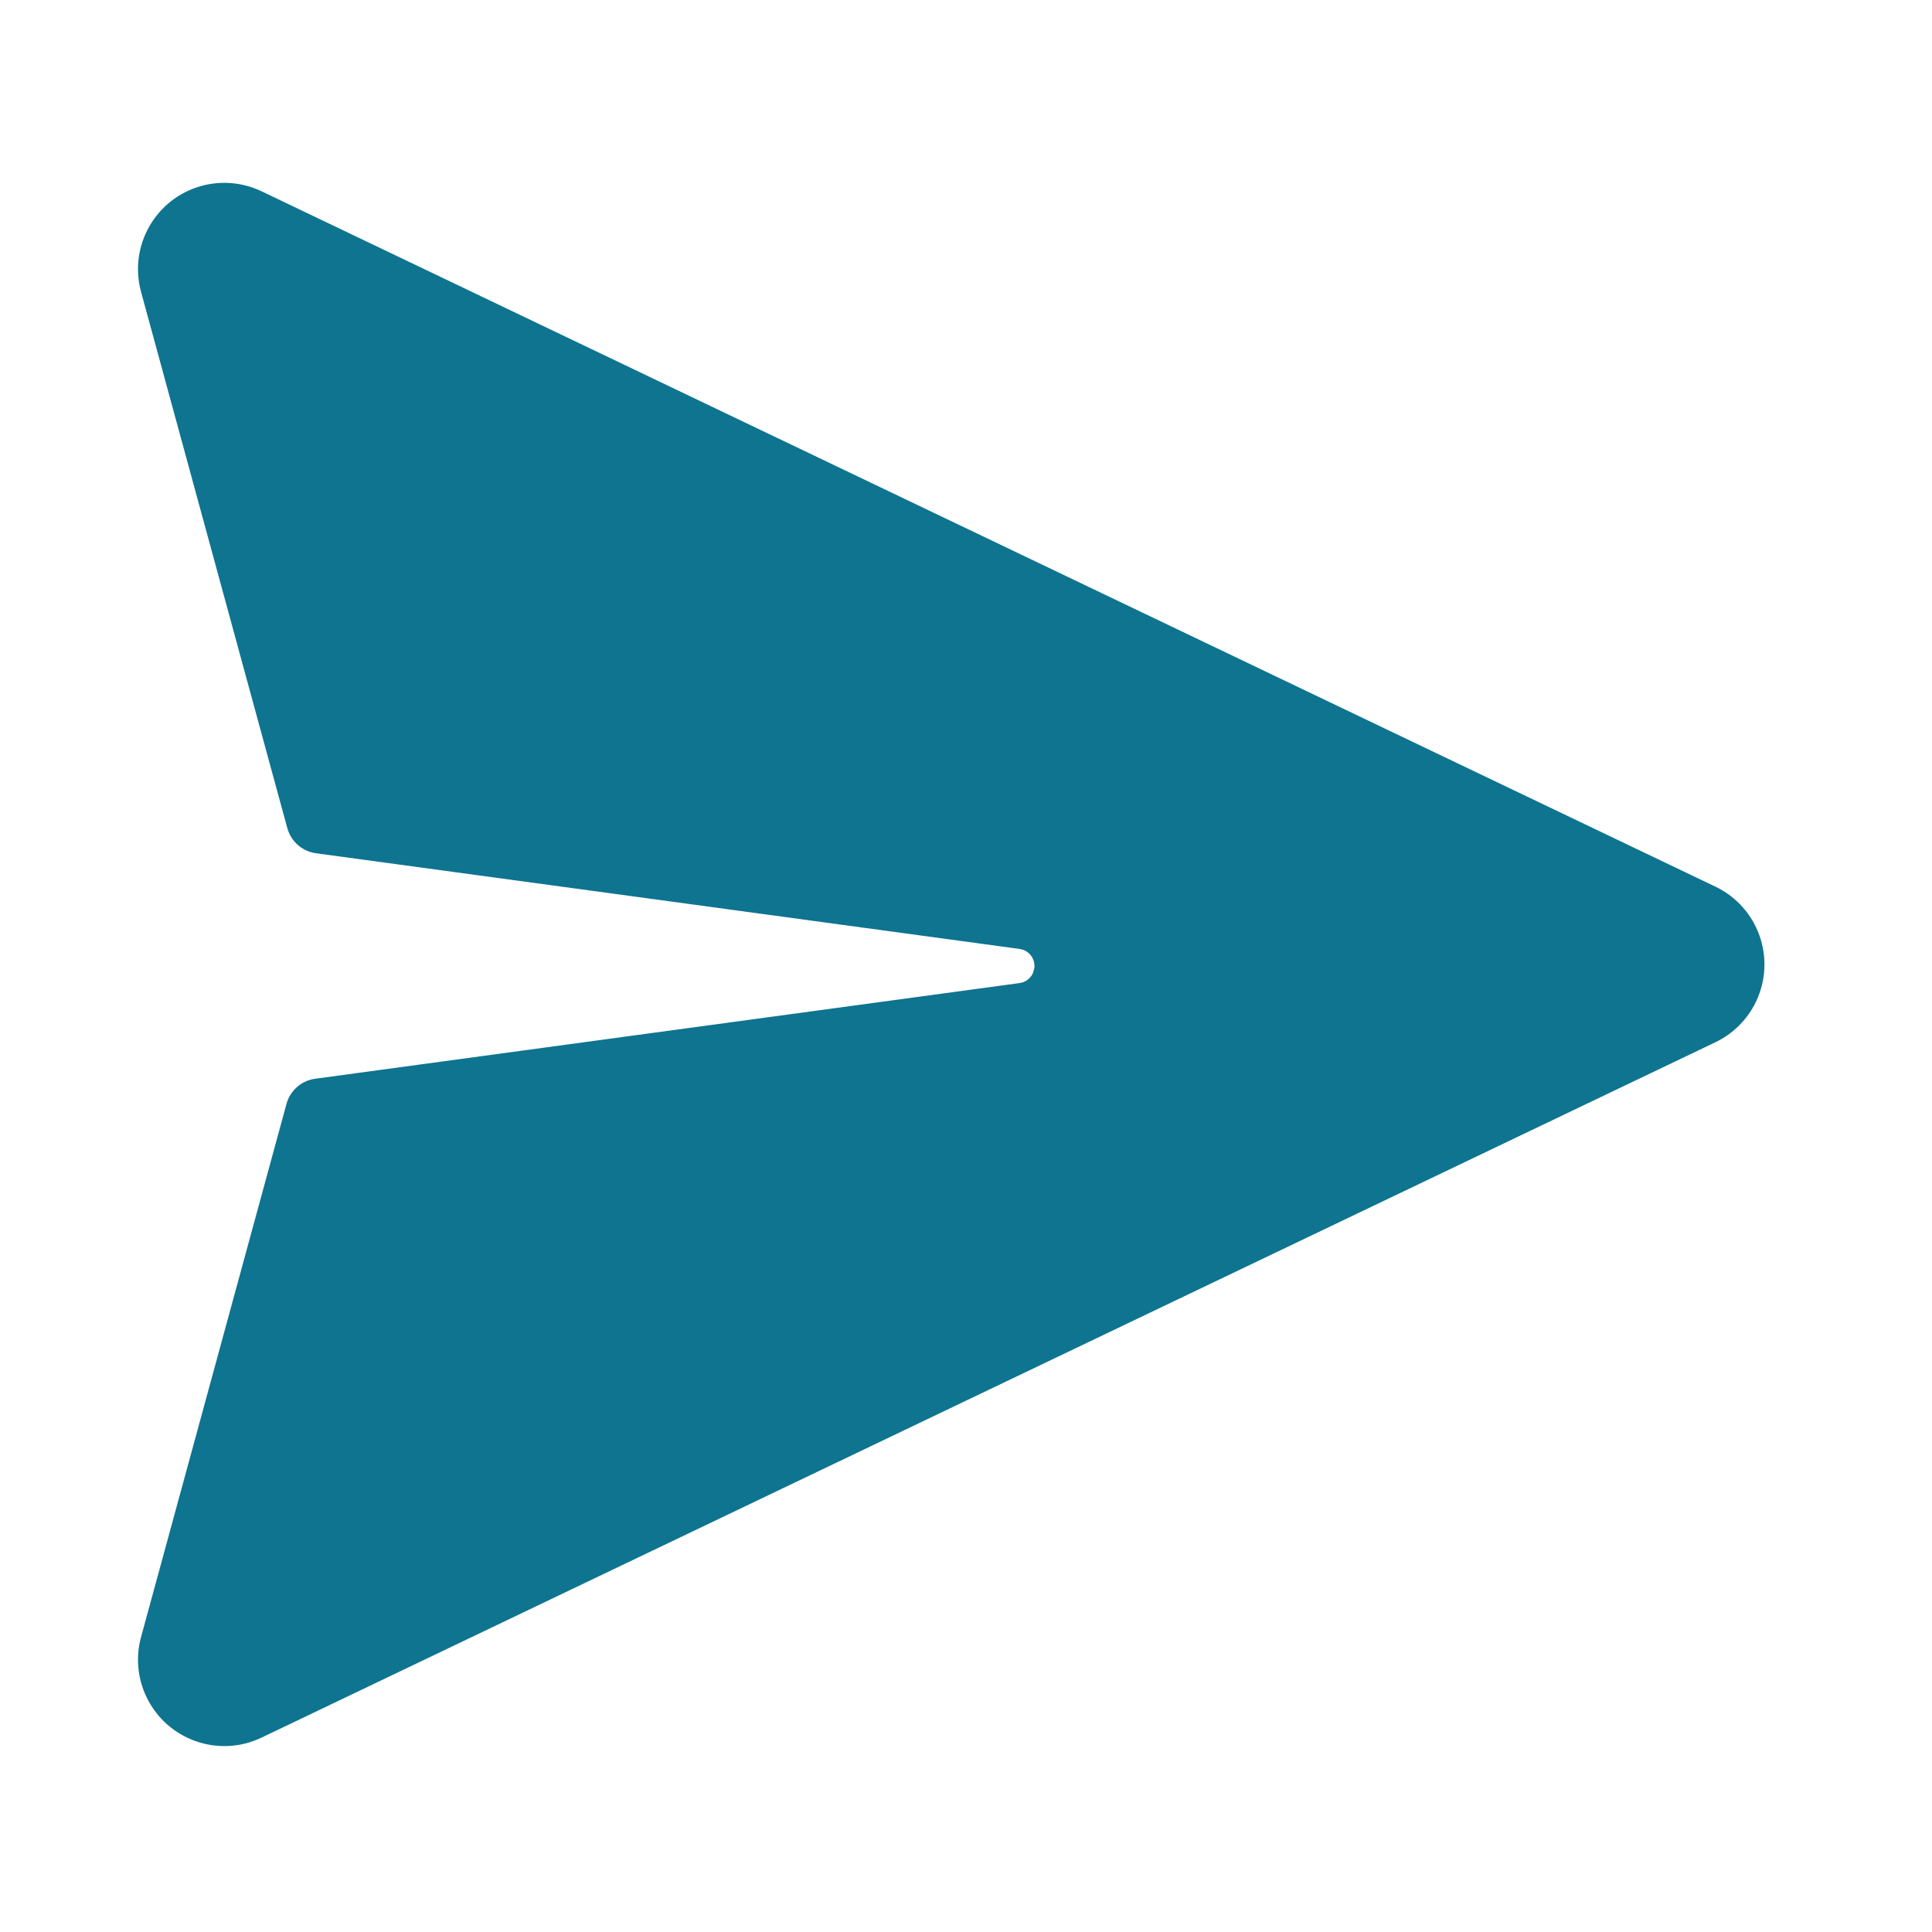
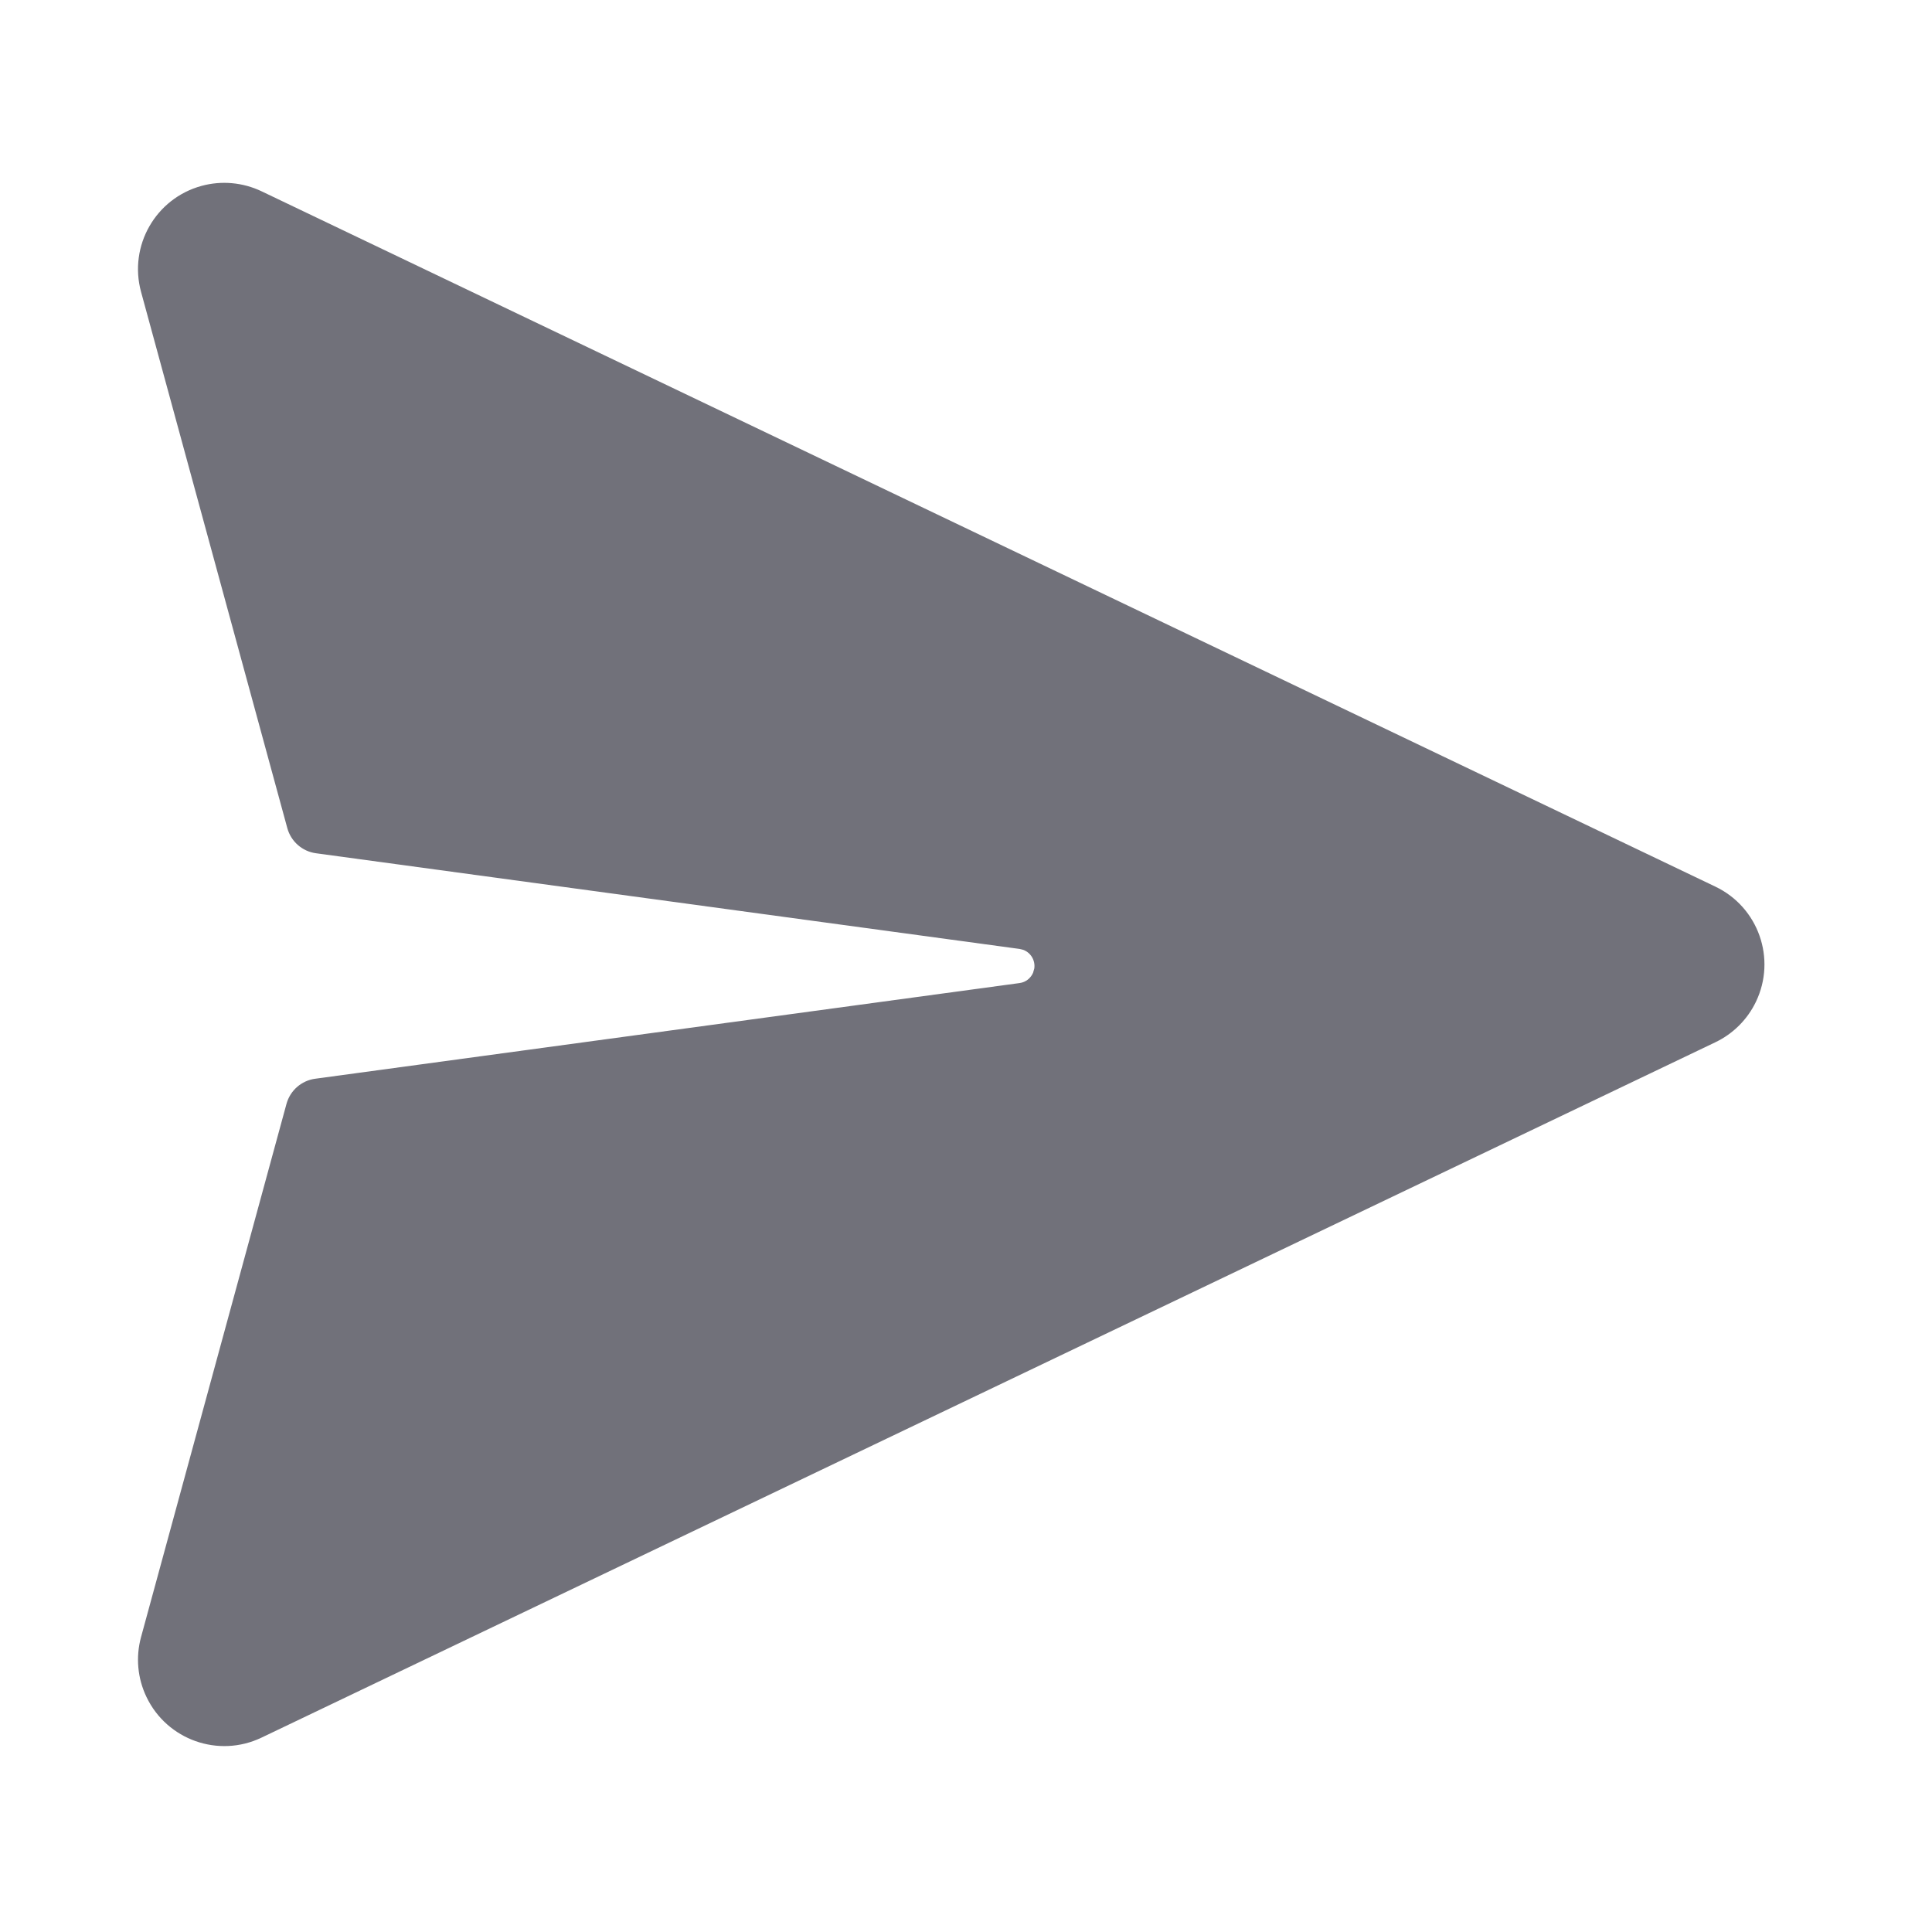
- <svg xmlns="http://www.w3.org/2000/svg" viewBox="0 0 28 28" version="1.1" fill="#0e7490">
+ <svg xmlns="http://www.w3.org/2000/svg" viewBox="0 0 28 28" version="1.1" fill="#71717a">
  <g id="SVGRepo_bgCarrier" stroke-width="0" />
  <g id="SVGRepo_tracerCarrier" stroke-linecap="round" stroke-linejoin="round" />
  <g id="SVGRepo_iconCarrier">
    <g id="🔍-Product-Icons" stroke="none" stroke-width="1" fill="none" fill-rule="evenodd">
-       <g id="ic_fluent_send_28_filled" fill="#0e7490" fill-rule="nonzero">
+       <g id="ic_fluent_send_28_filled" fill="#71717a" fill-rule="nonzero">
        <path d="M3.79,2.772 L24.861,12.85 C25.484,13.148 25.747,13.894 25.449,14.517 C25.326,14.774 25.118,14.982 24.861,15.105 L3.79,25.183 C3.167,25.481 2.421,25.217 2.123,24.594 C1.993,24.324 1.965,24.016 2.044,23.726 L4.152,15.998 C4.205,15.805 4.368,15.661 4.567,15.634 L14.778,14.247 C14.866,14.235 14.938,14.177 14.972,14.098 L14.99,14.035 C15.006,13.918 14.939,13.808 14.833,13.767 L14.778,13.753 L4.579,12.366 C4.38,12.339 4.217,12.195 4.164,12.002 L2.044,4.229 C1.863,3.563 2.255,2.876 2.921,2.694 C3.211,2.615 3.519,2.643 3.79,2.772 Z" id="🎨-Color"> </path>
      </g>
    </g>
  </g>
</svg>
